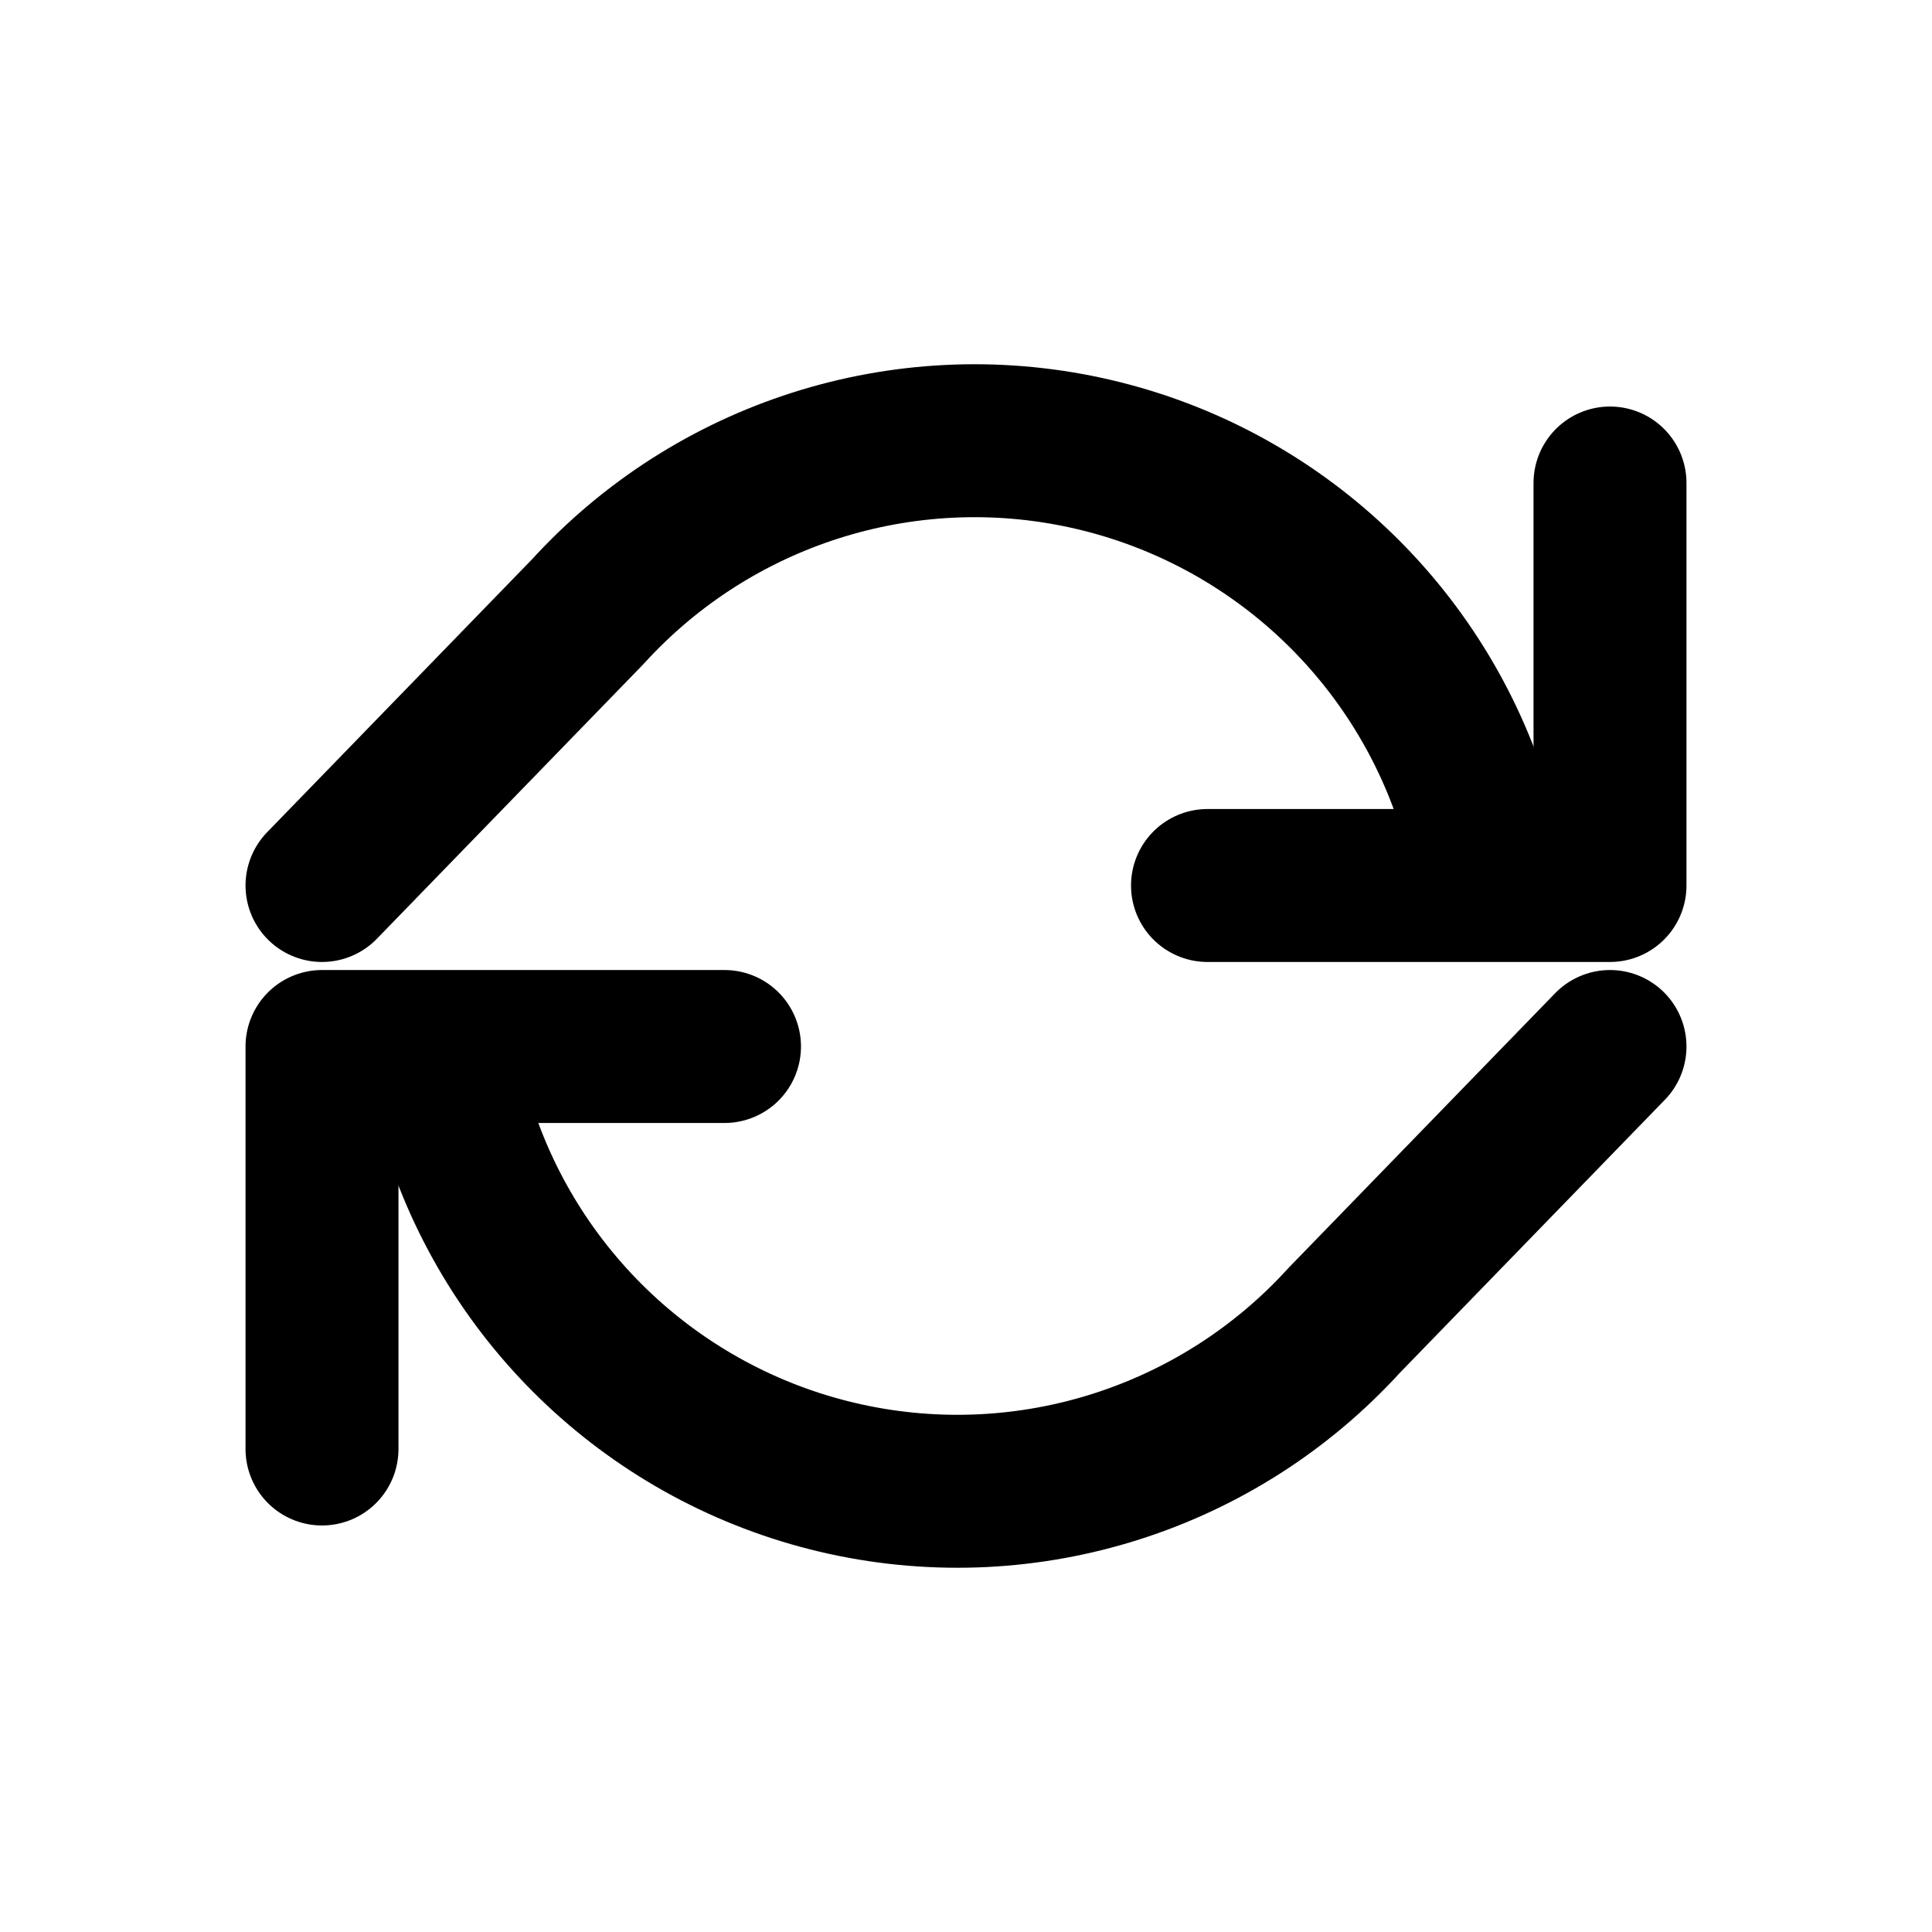
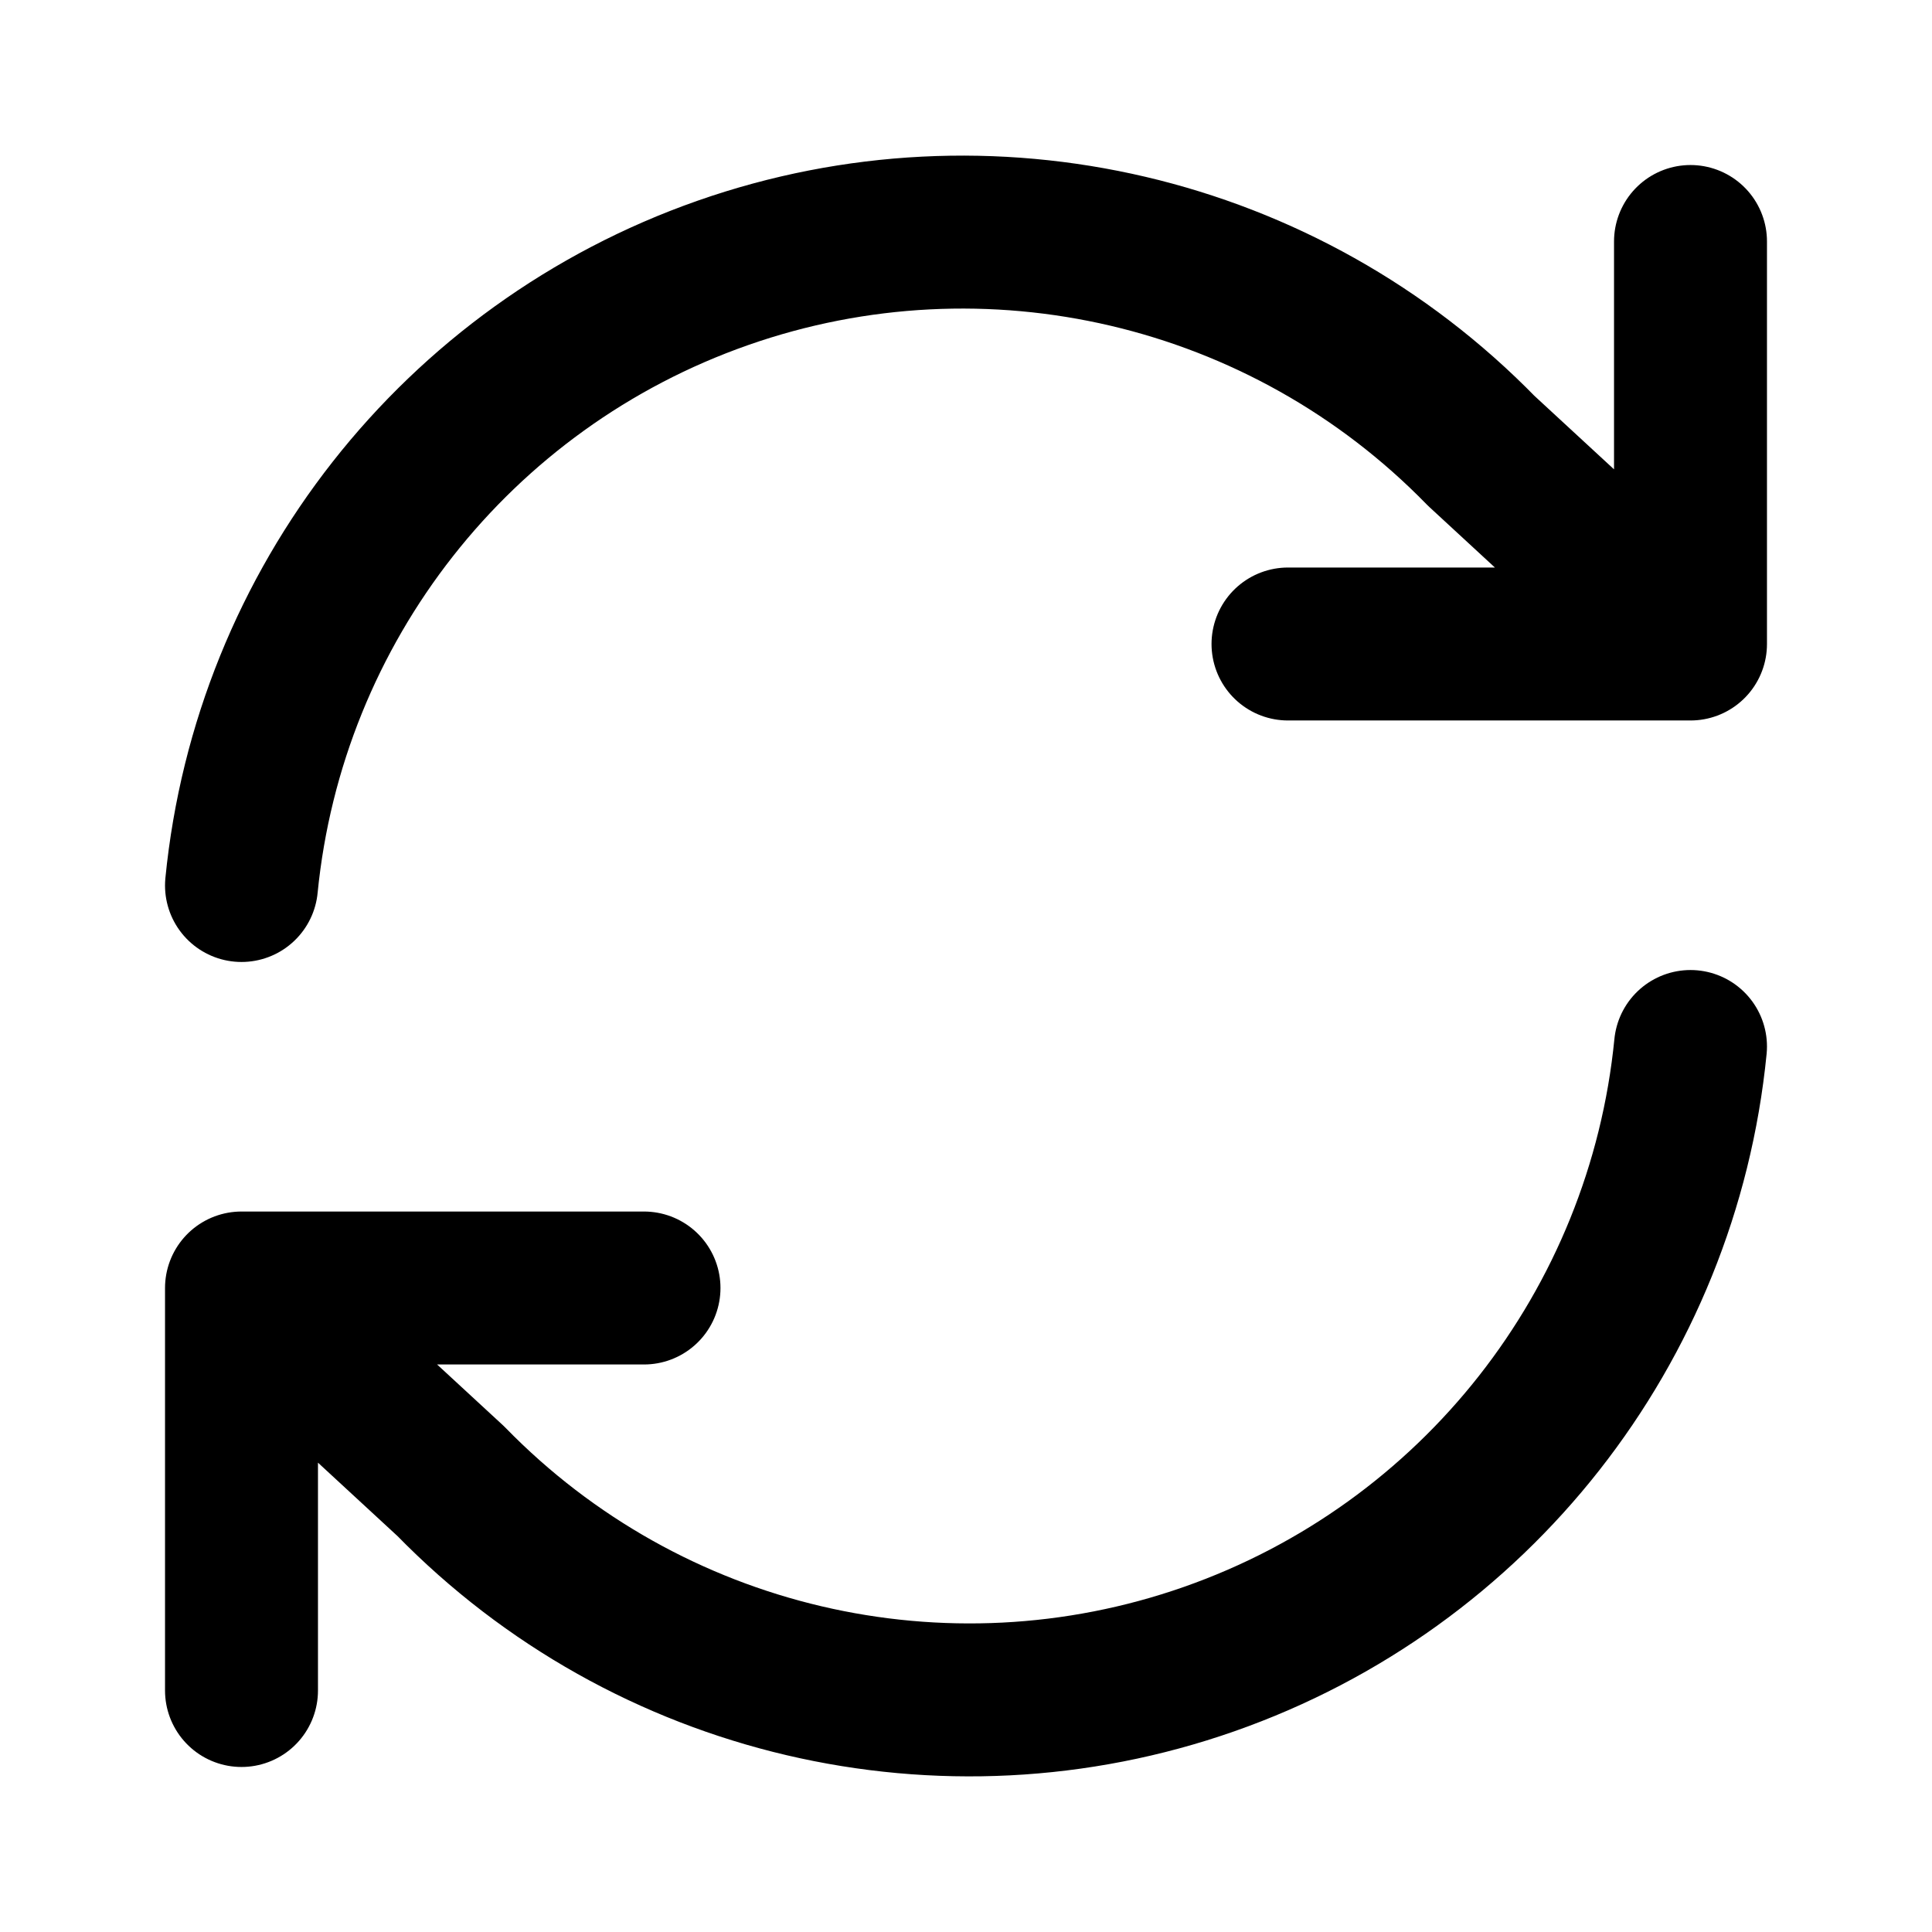
<svg xmlns="http://www.w3.org/2000/svg" viewBox="0 0 24 24" aria-label="Refresh" fill="none" stroke="currentColor" stroke-width="1.9" stroke-linecap="round" stroke-linejoin="round">
-   <path d="M20 6v5h-5" />
-   <path d="M4 18v-5h5" />
-   <path d="M18.3 10a6.5 6.5 0 0 0-11-2.4L4 11" />
-   <path d="M5.7 14a6.5 6.5 0 0 0 11 2.4L20 13" />
+   <path d="M3 11a9 9 0 0 1 15.4-5.4L21 8M21 3v5h-5" />
+   <path d="M21 13a9 9 0 0 1-15.4 5.4L3 16M3 21v-5h5" />
</svg>
